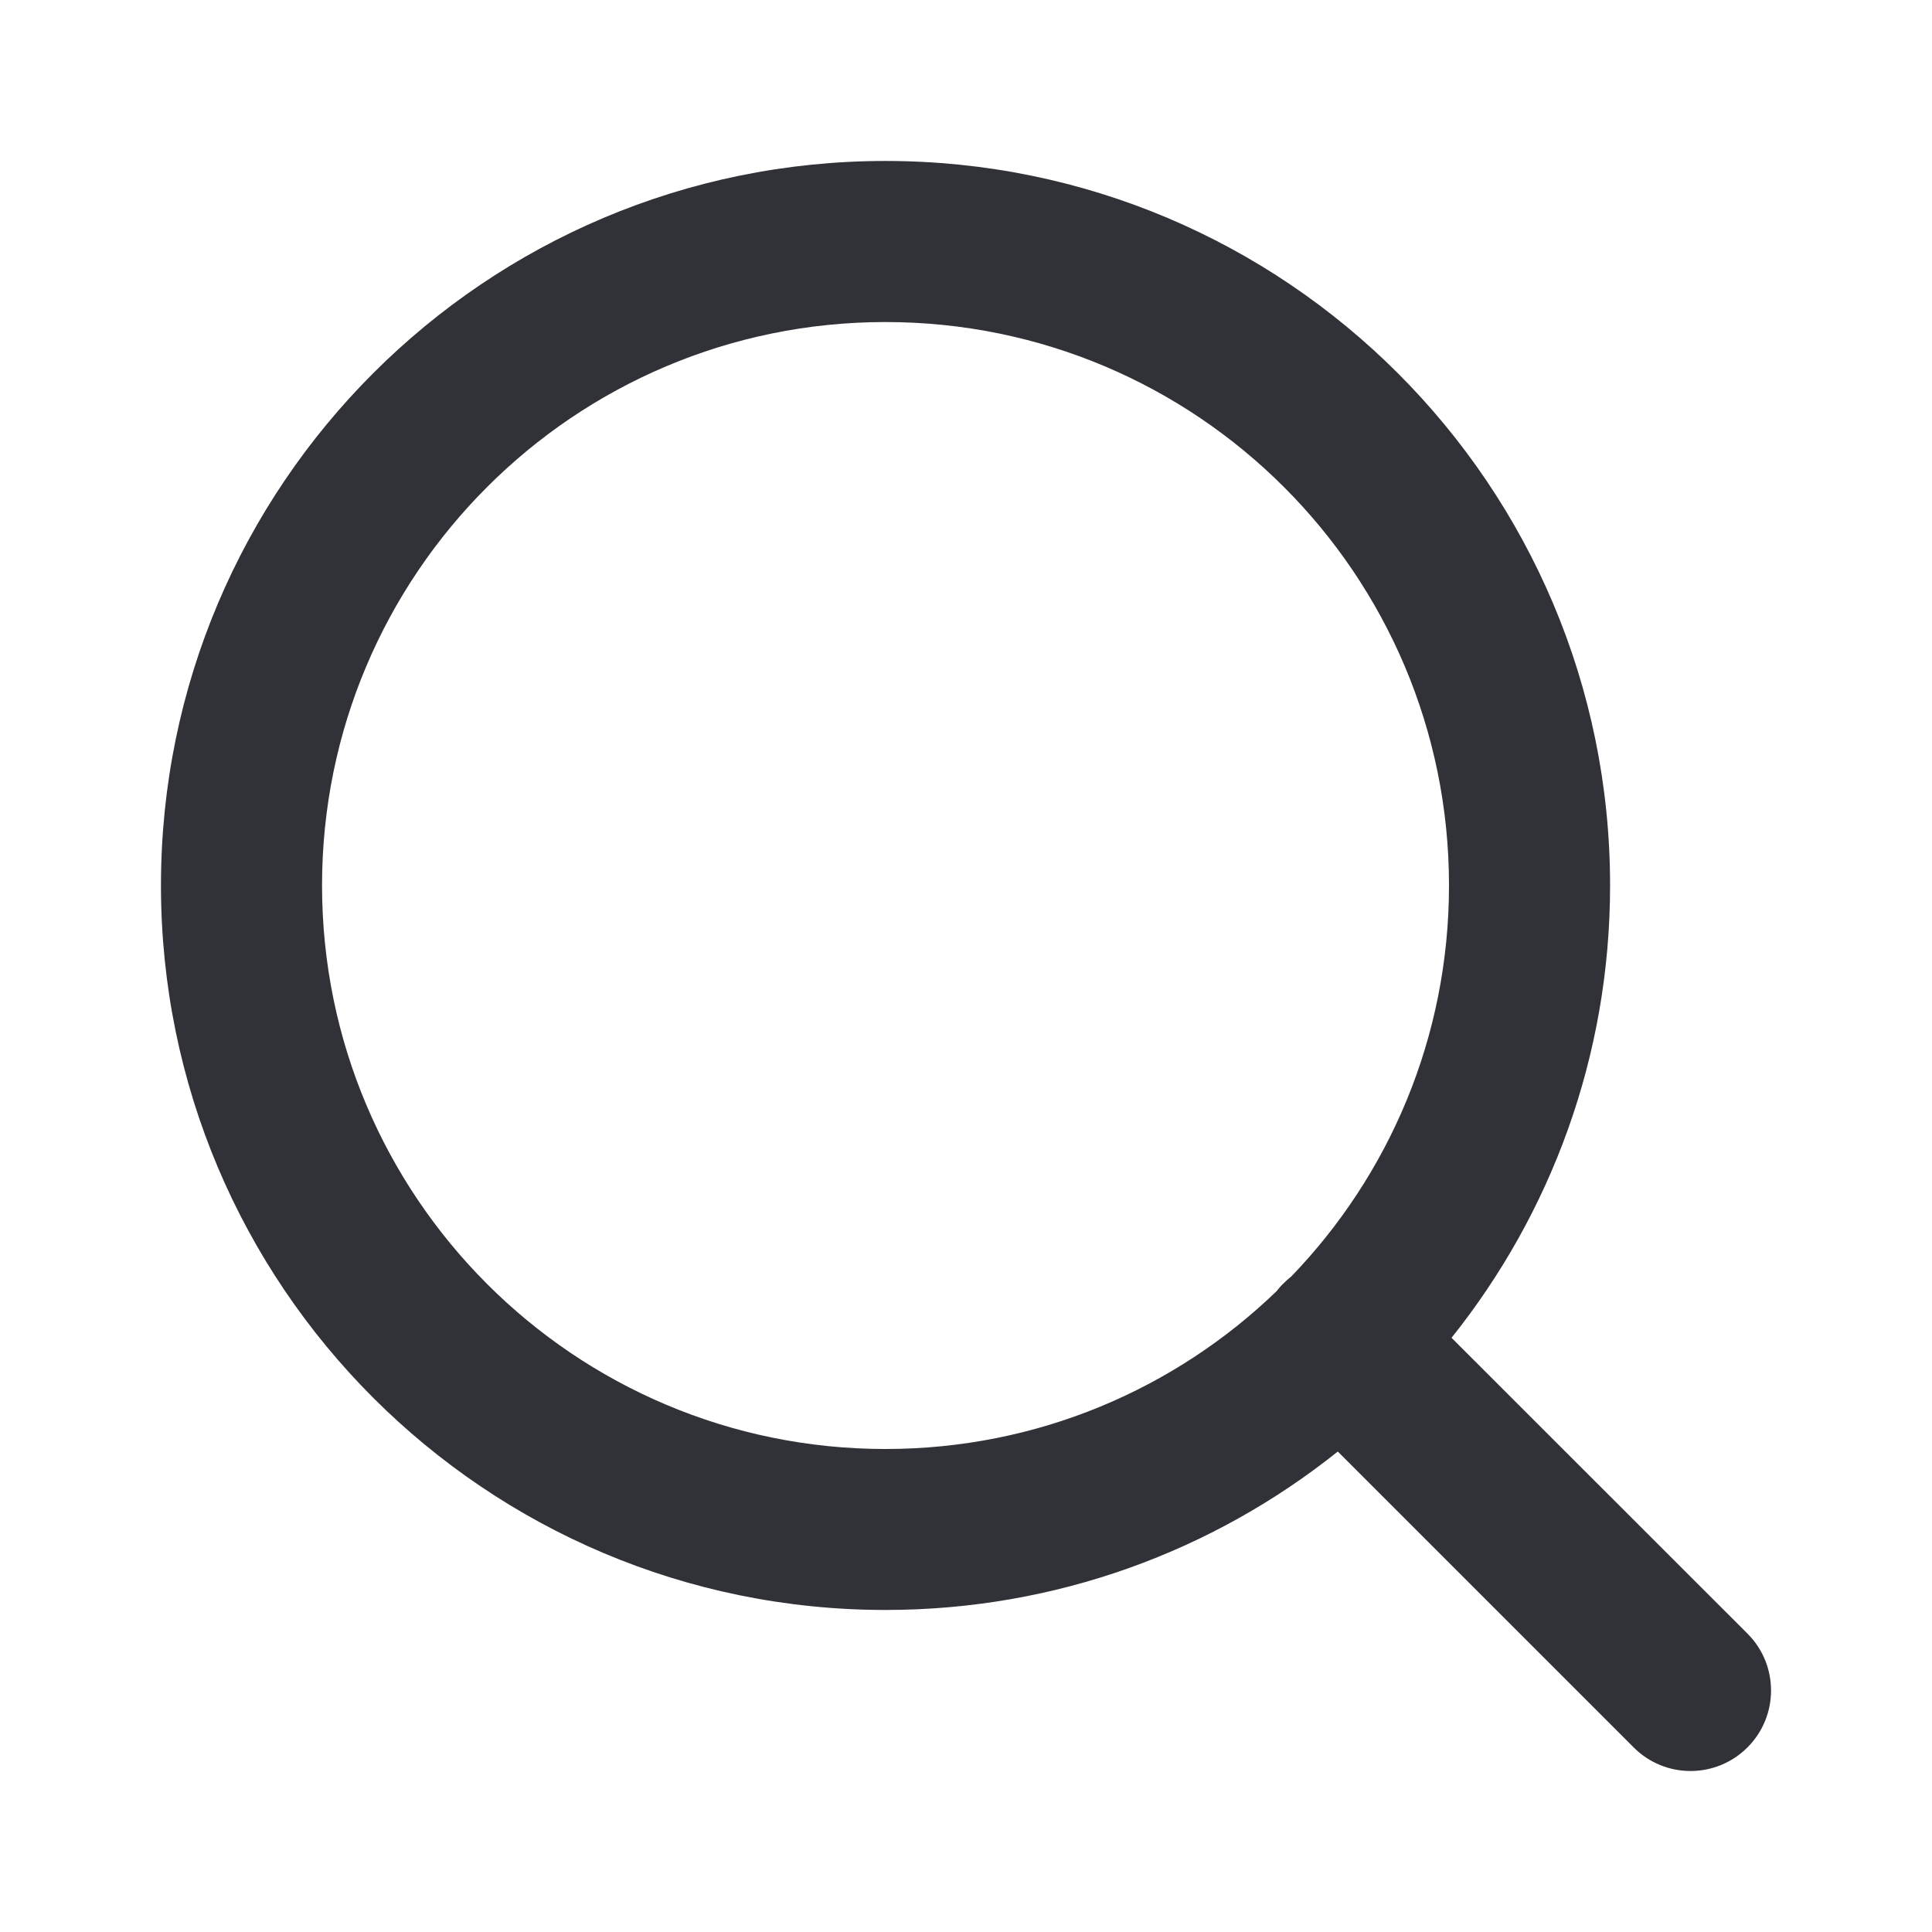
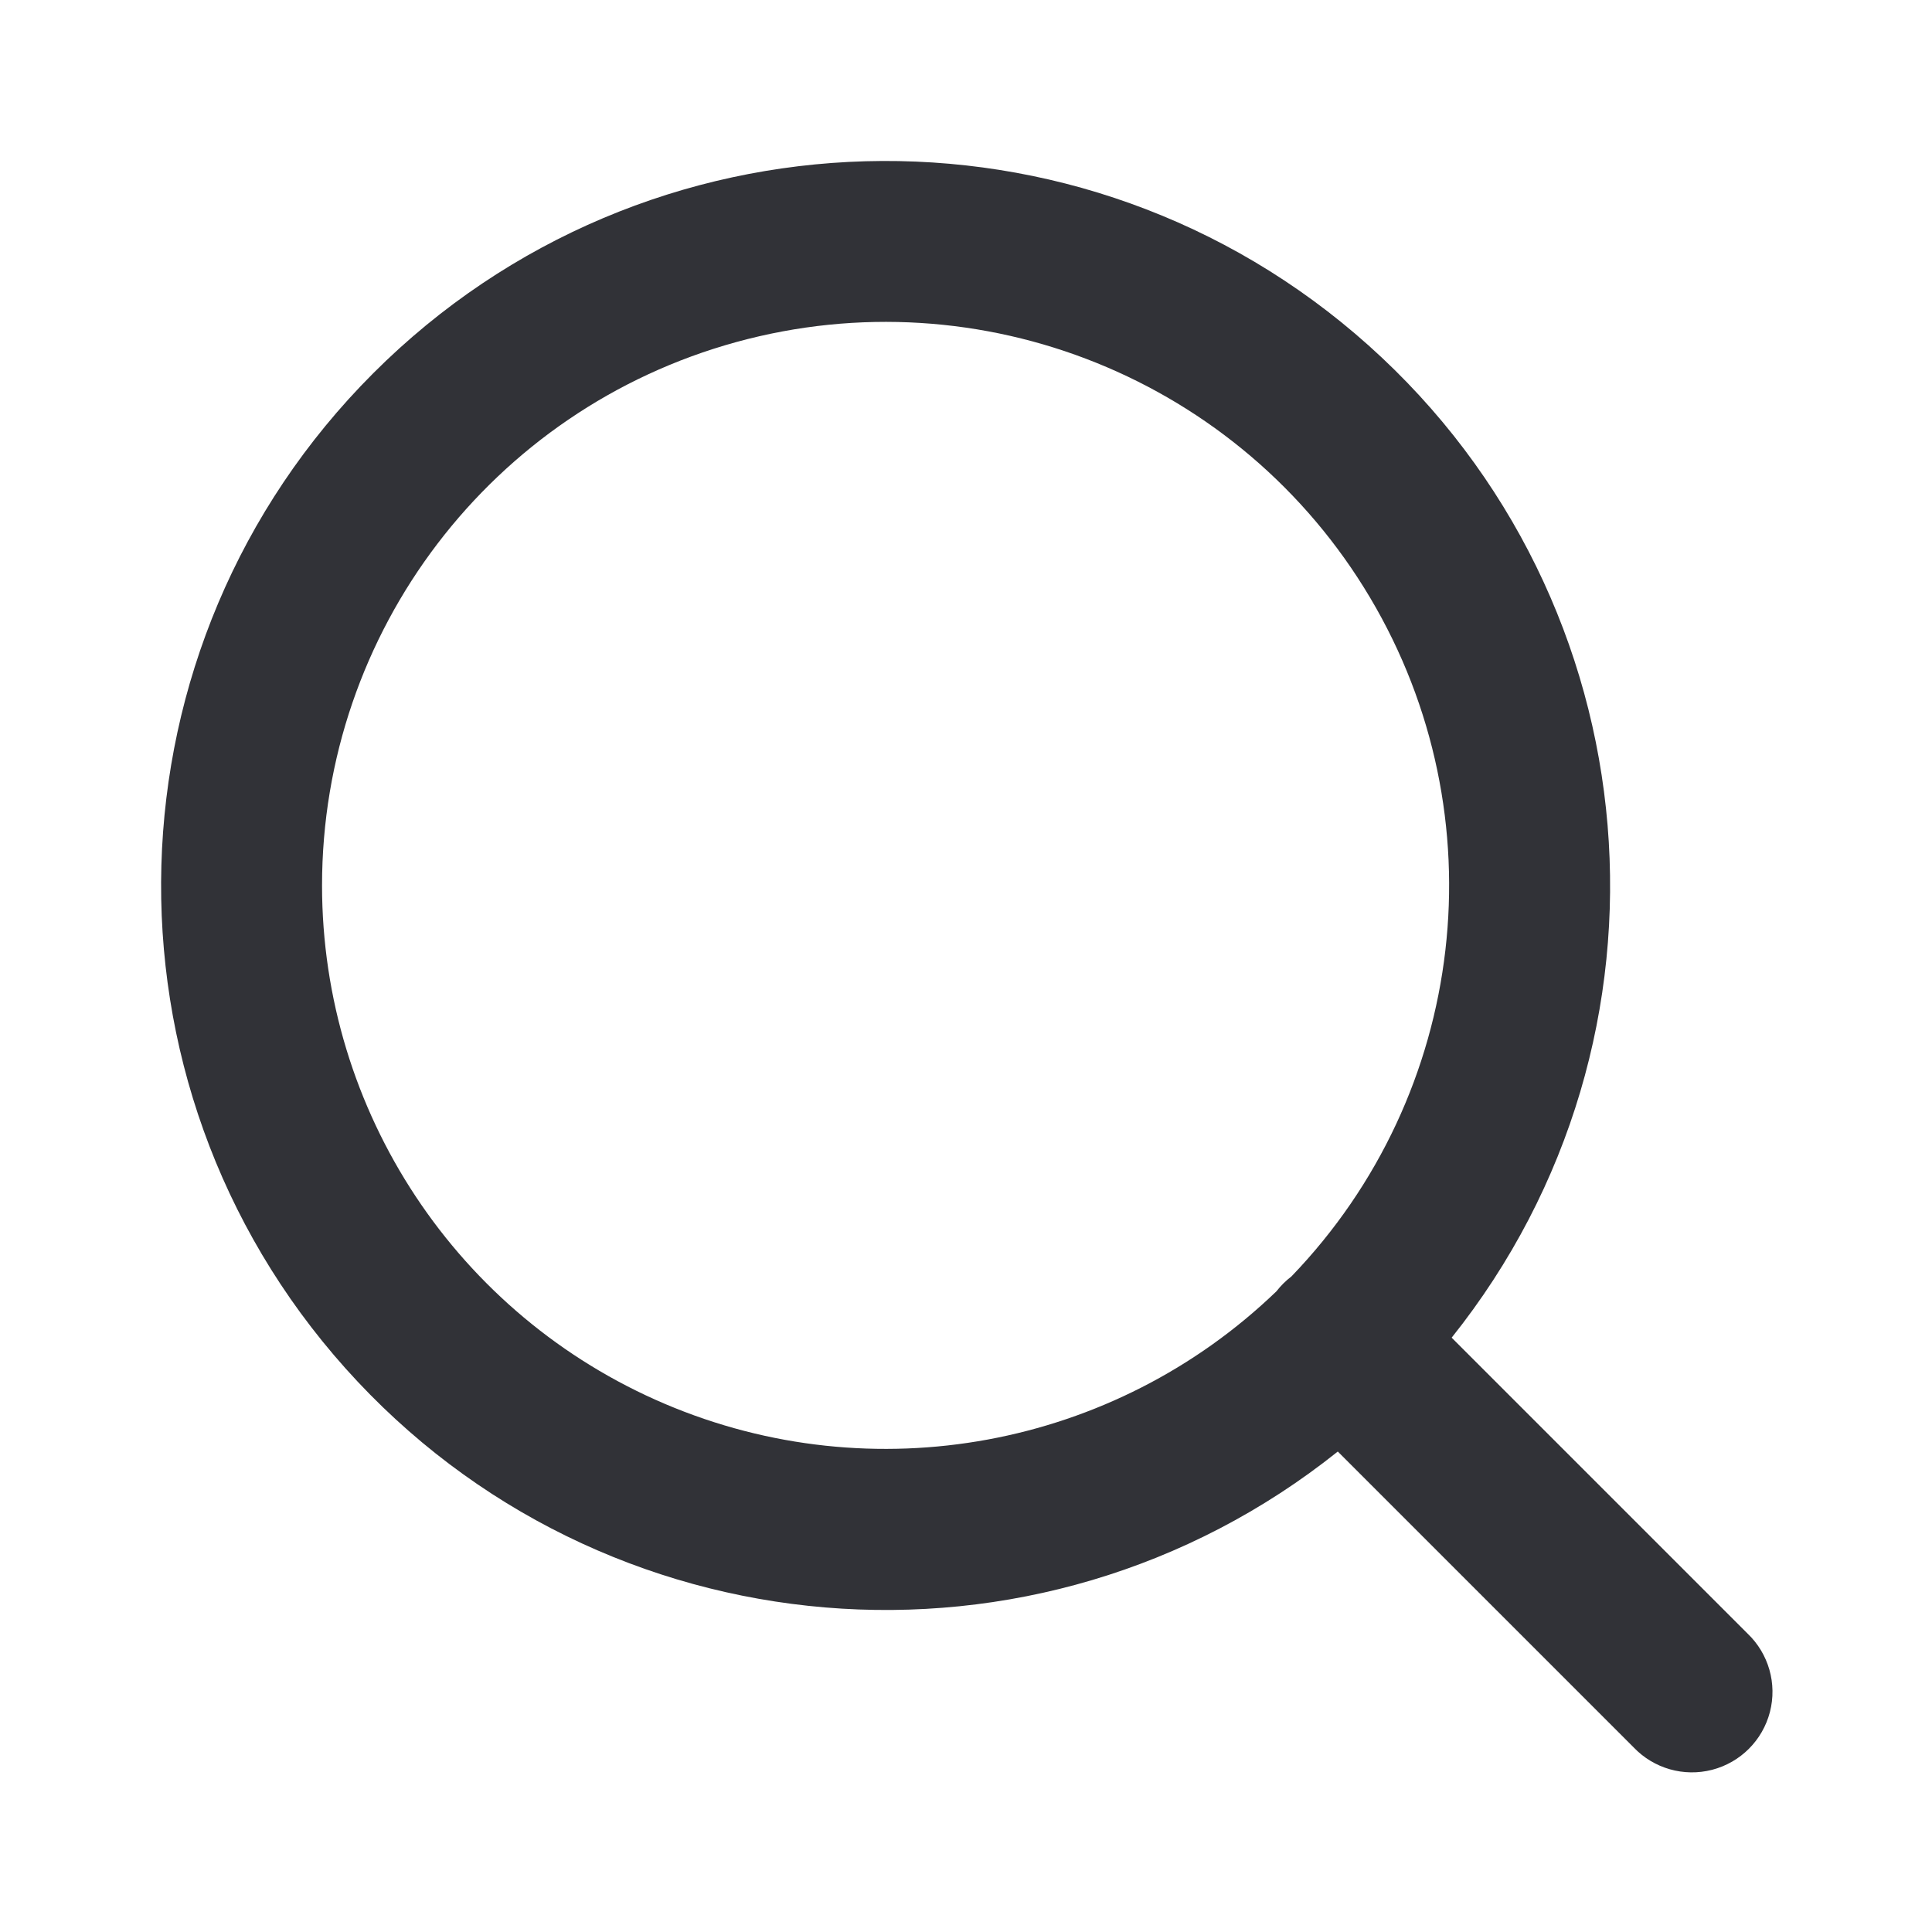
<svg xmlns="http://www.w3.org/2000/svg" width="16" height="16" viewBox="0 0 16 16" fill="none">
-   <path fill-rule="evenodd" clip-rule="evenodd" d="M2.667 7.333C2.667 4.756 4.756 2.667 7.333 2.667C9.911 2.667 12 4.756 12 7.333C12 8.591 11.503 9.732 10.694 10.571C10.672 10.588 10.65 10.608 10.629 10.629C10.608 10.649 10.589 10.671 10.571 10.694C9.732 11.503 8.591 12 7.333 12C4.756 12 2.667 9.911 2.667 7.333ZM11.079 12.021C10.052 12.842 8.75 13.333 7.333 13.333C4.02 13.333 1.333 10.647 1.333 7.333C1.333 4.02 4.02 1.333 7.333 1.333C10.647 1.333 13.334 4.02 13.334 7.333C13.334 8.75 12.842 10.052 12.021 11.079L14.472 13.529C14.732 13.789 14.732 14.211 14.472 14.471C14.211 14.732 13.789 14.732 13.529 14.471L11.079 12.021Z" fill="#313237" />
+   <path fill-rule="evenodd" clip-rule="evenodd" d="M2.667 7.333a4.667 4.667 0 1 1 8.028 3.238 0.674 0.674 0 0 0 -0.124 0.123 4.667 4.667 0 0 1 -7.904 -3.361m8.412 4.688a6 6 0 1 1 0.943 -0.943l2.45 2.45a0.667 0.667 0 1 1 -0.943 0.943z" fill="#313237" />
</svg>
